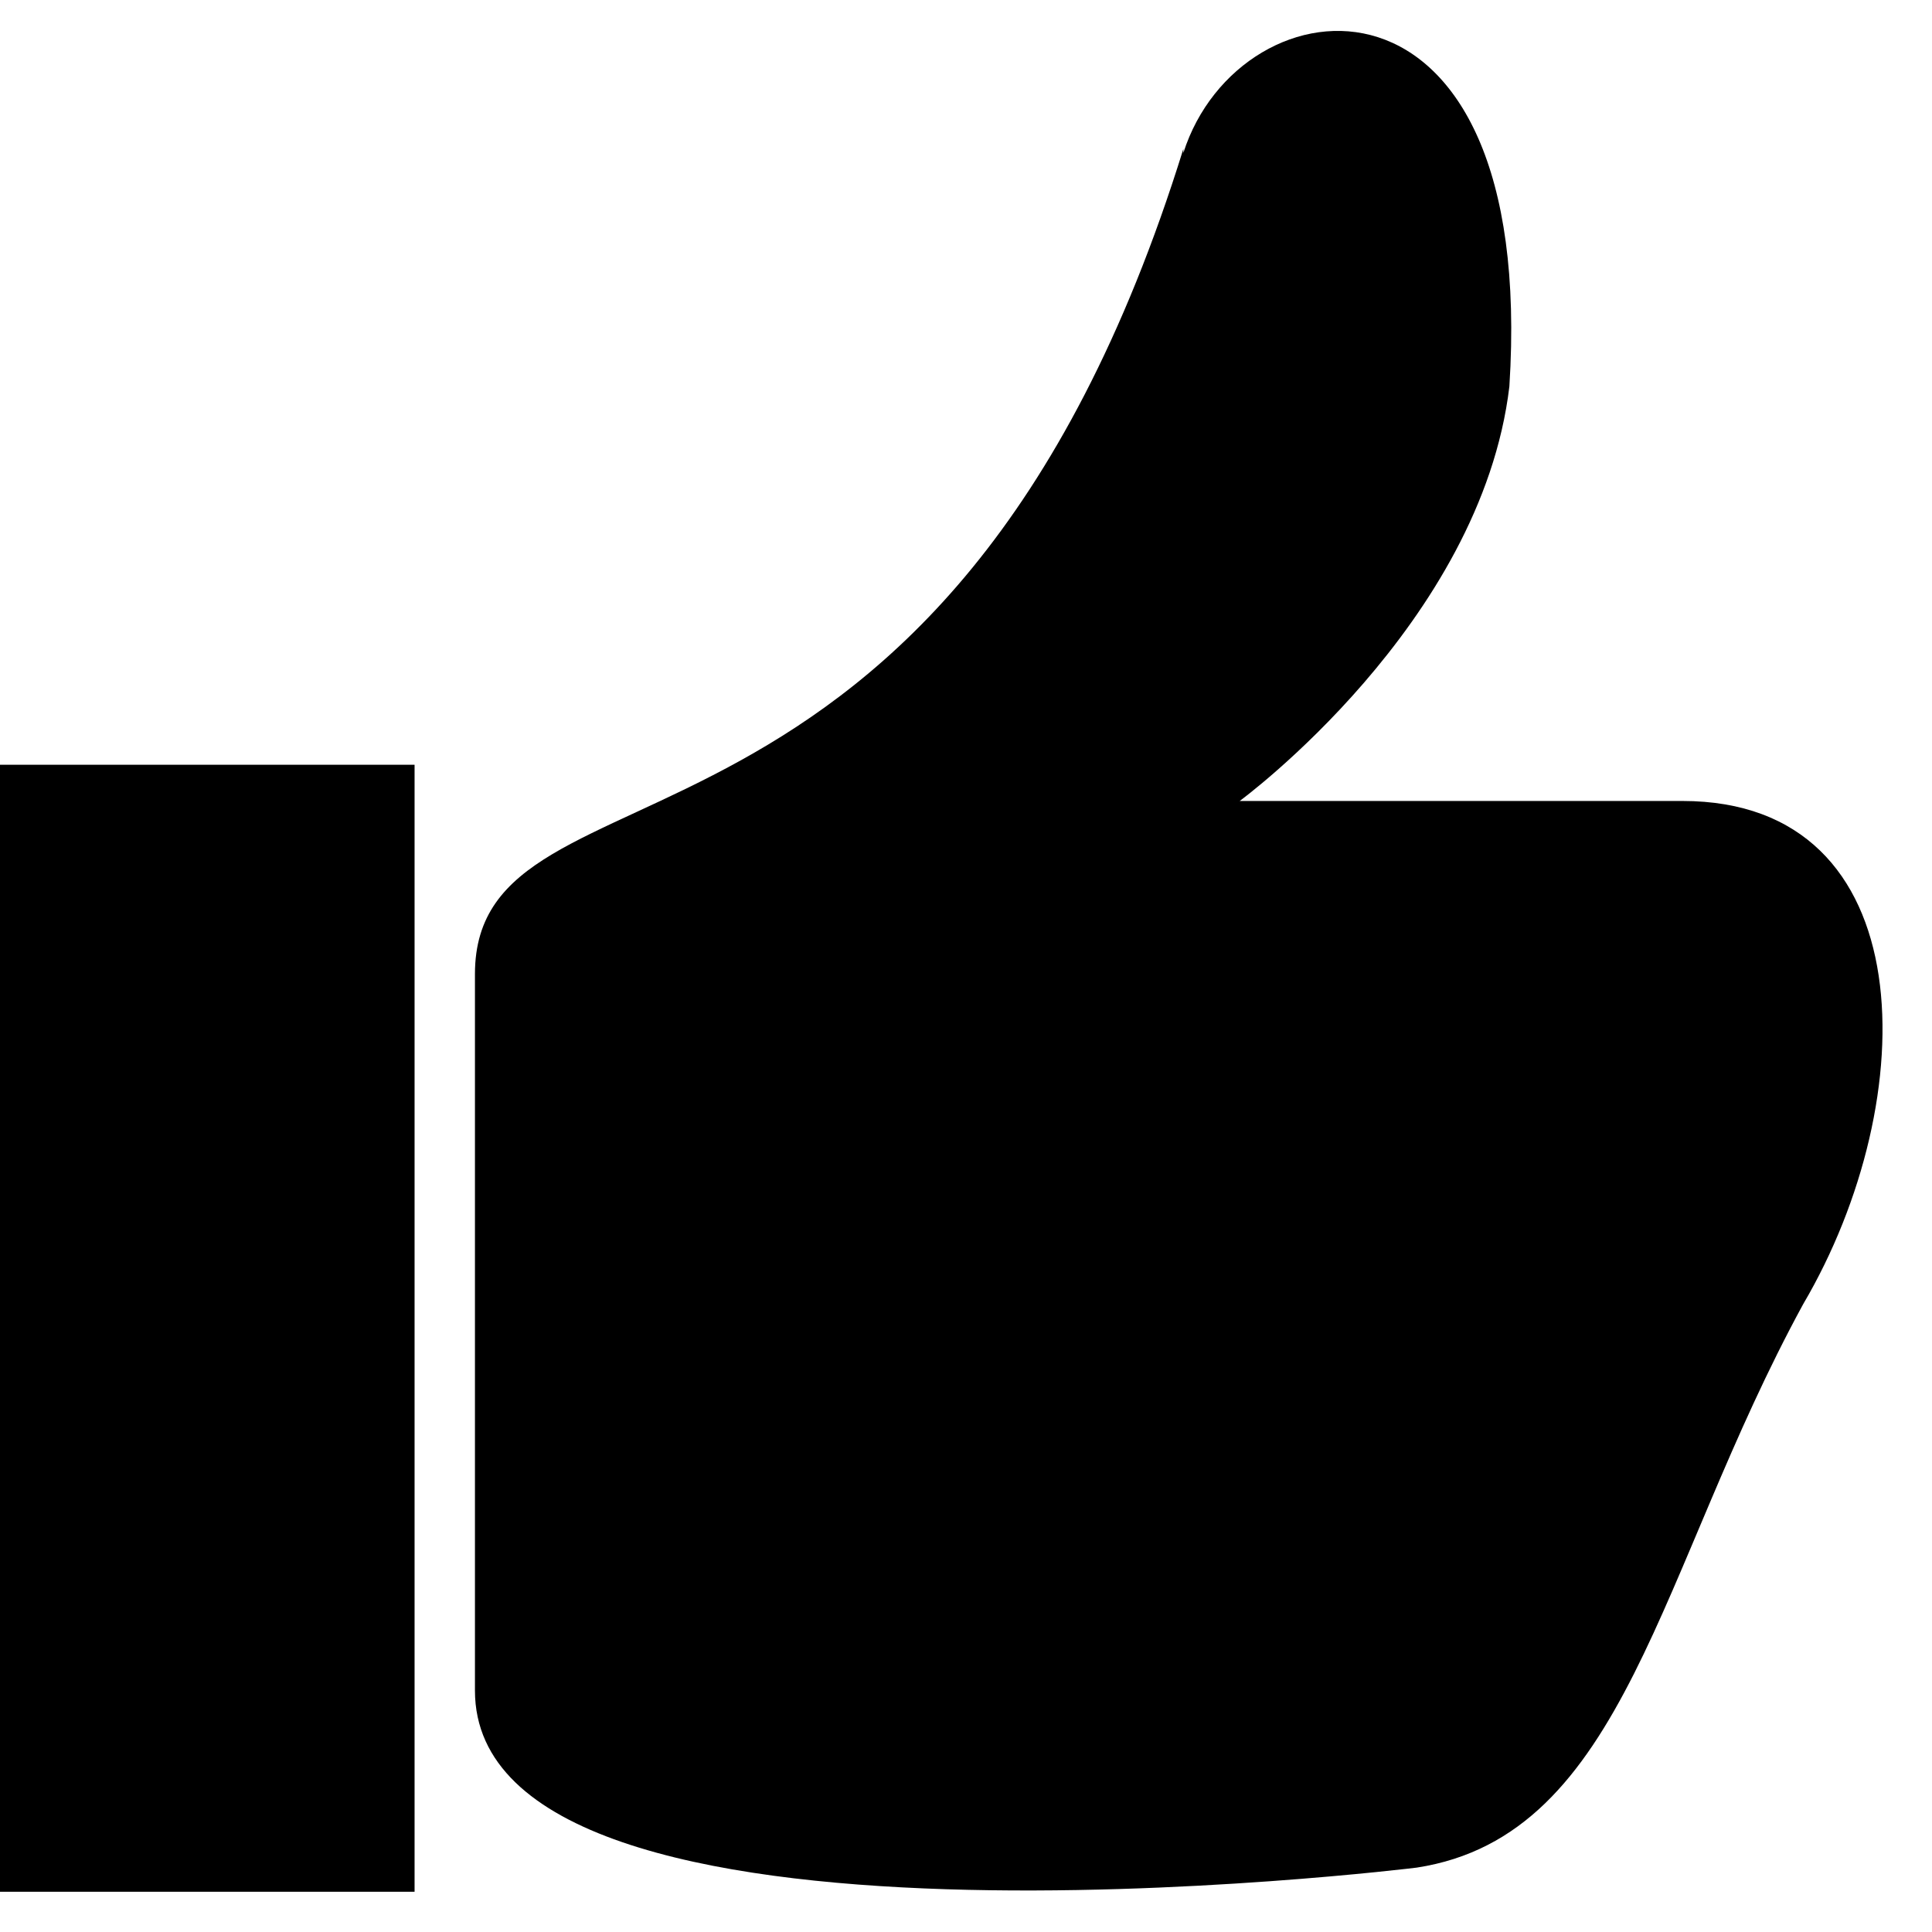
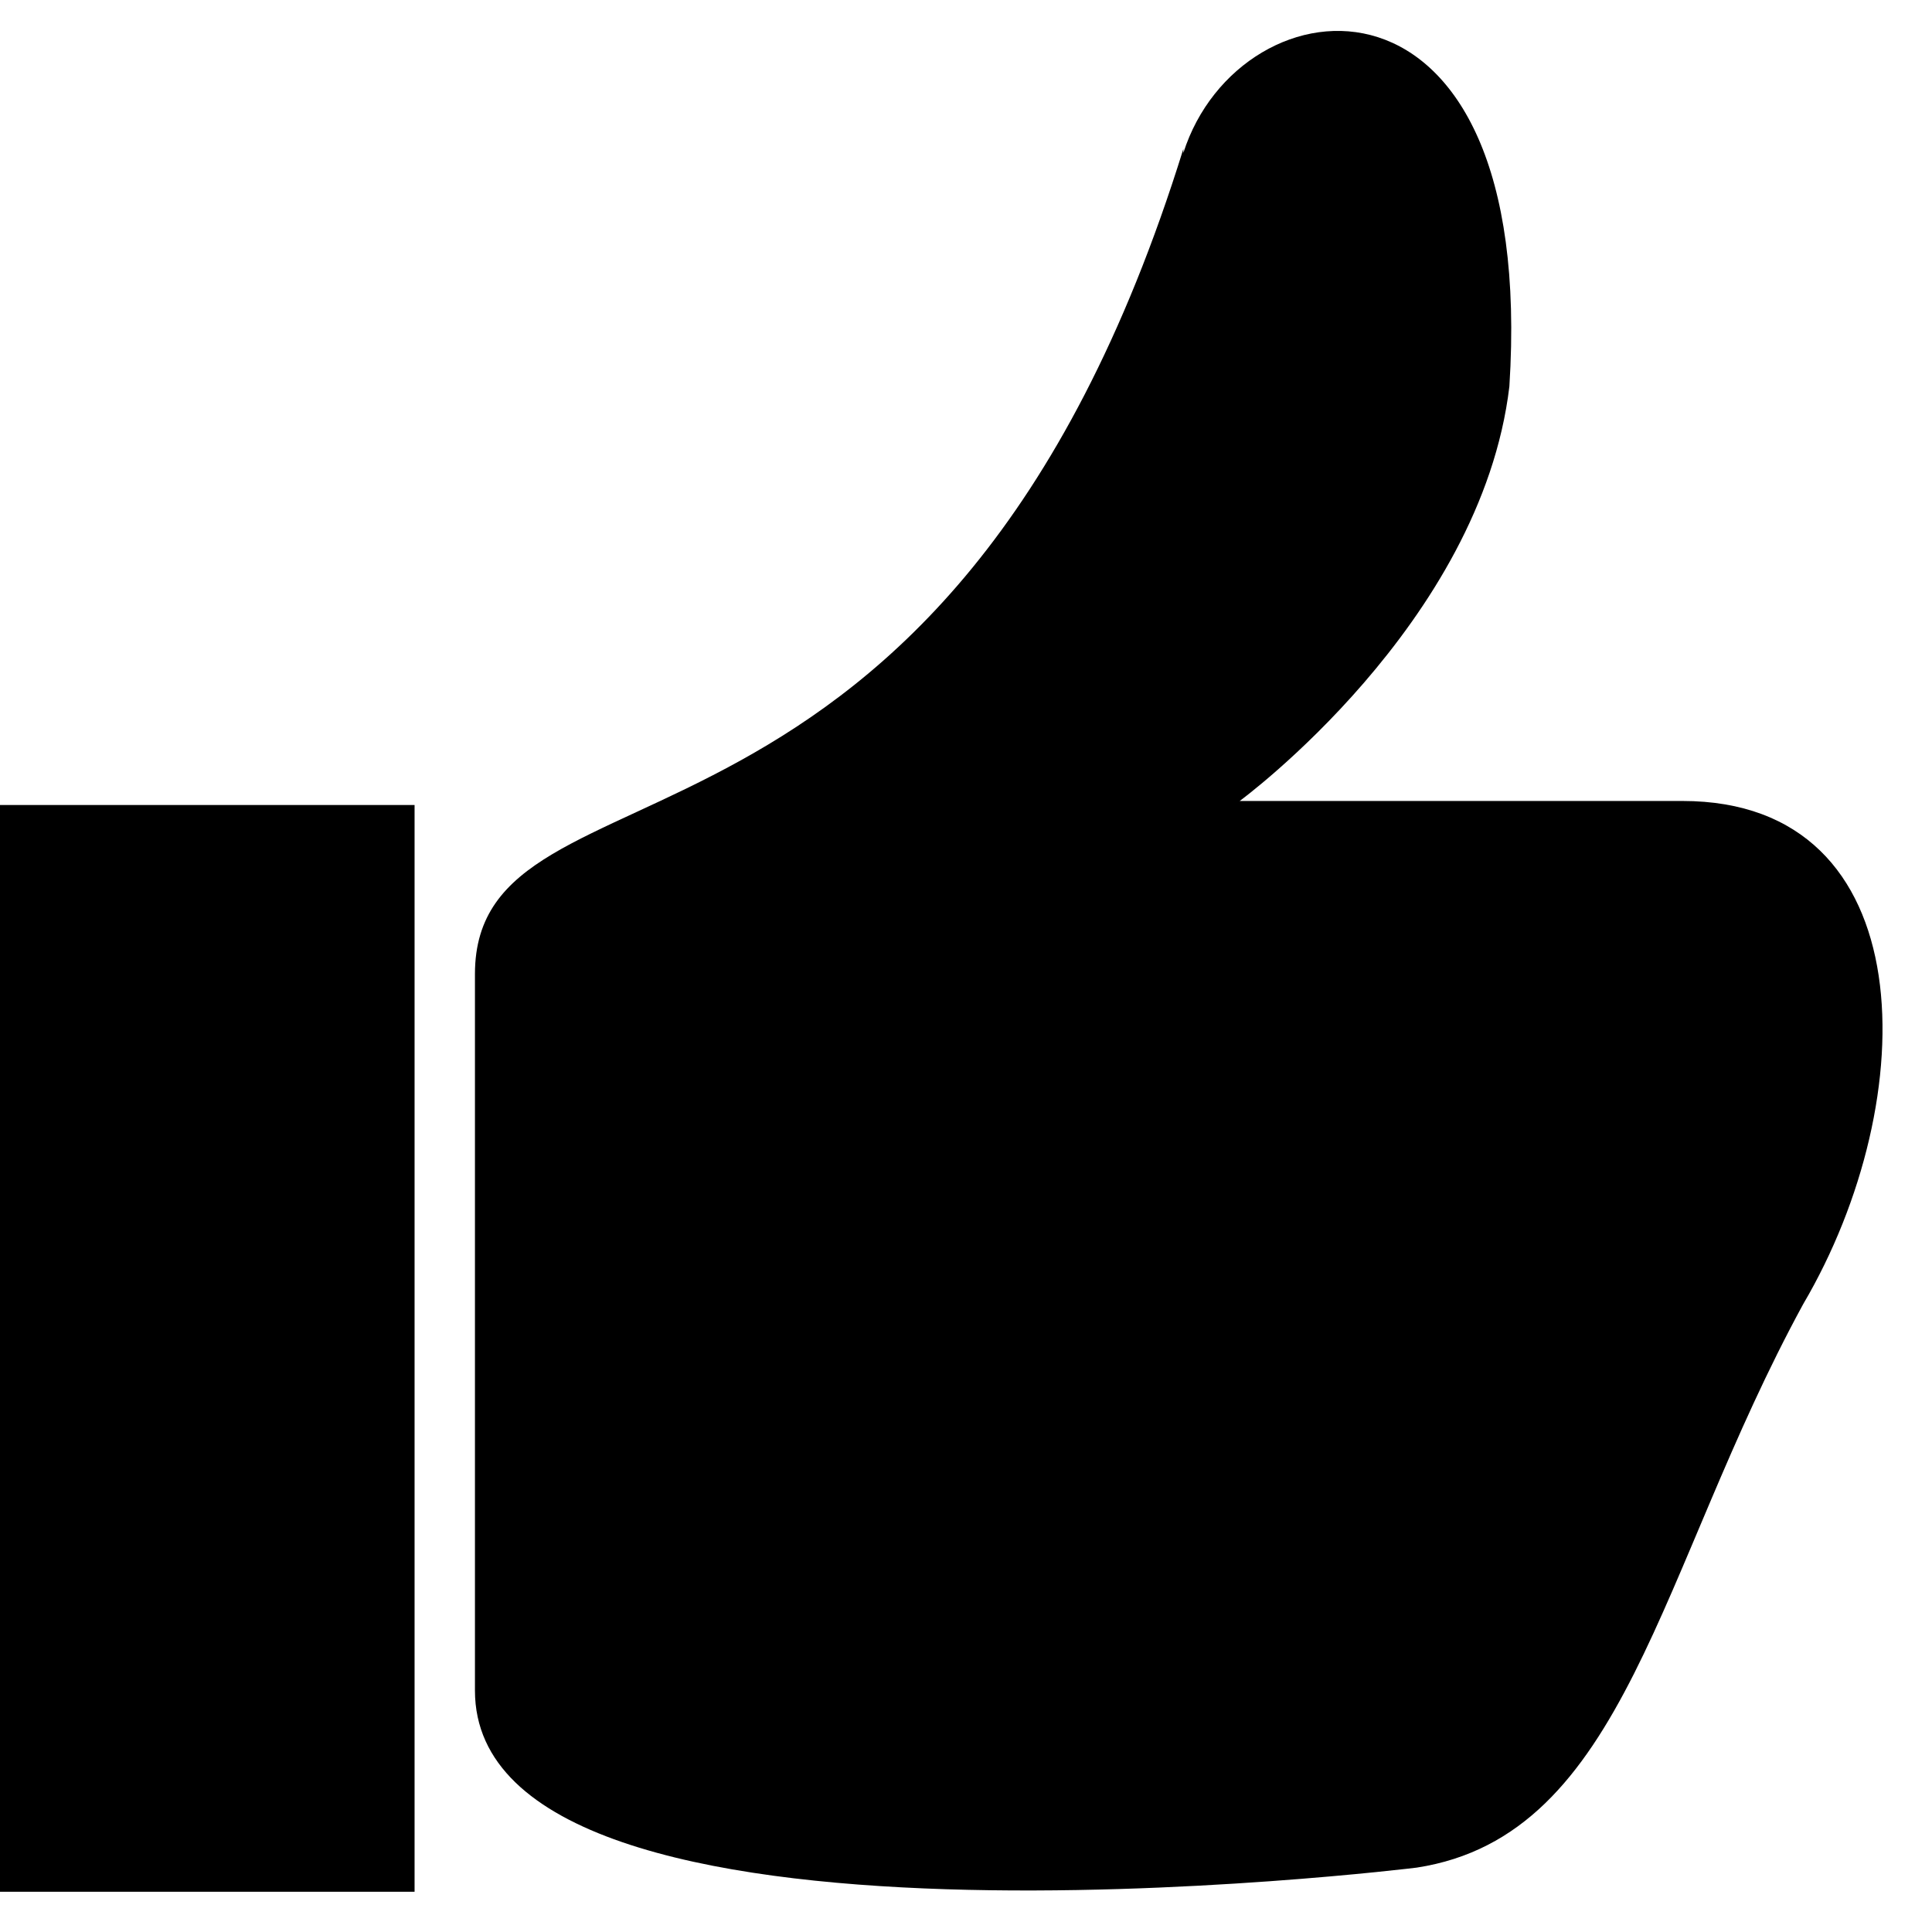
<svg xmlns="http://www.w3.org/2000/svg" width="48" height="48" viewBox="0 0 48 48">
  <g fill="currentColor" fill-rule="evenodd">
-     <path d="M0 19h10.3v28H0z" />
+     <path d="M0 20h10.3v27H0z" />
    <path d="M29.4 3.7c-5.9 19-17.6 14.7-17.6 20.5V42c0 7.3 23.4 4.4 23.4 4.4 5.2-.8 6-7.4 9.6-14 3-5.1 3-12.5-3-12.5h-11s6-4.4 6.7-10.3c.7-11-6.7-10.2-8.1-5.8z" />
  </g>
</svg>
